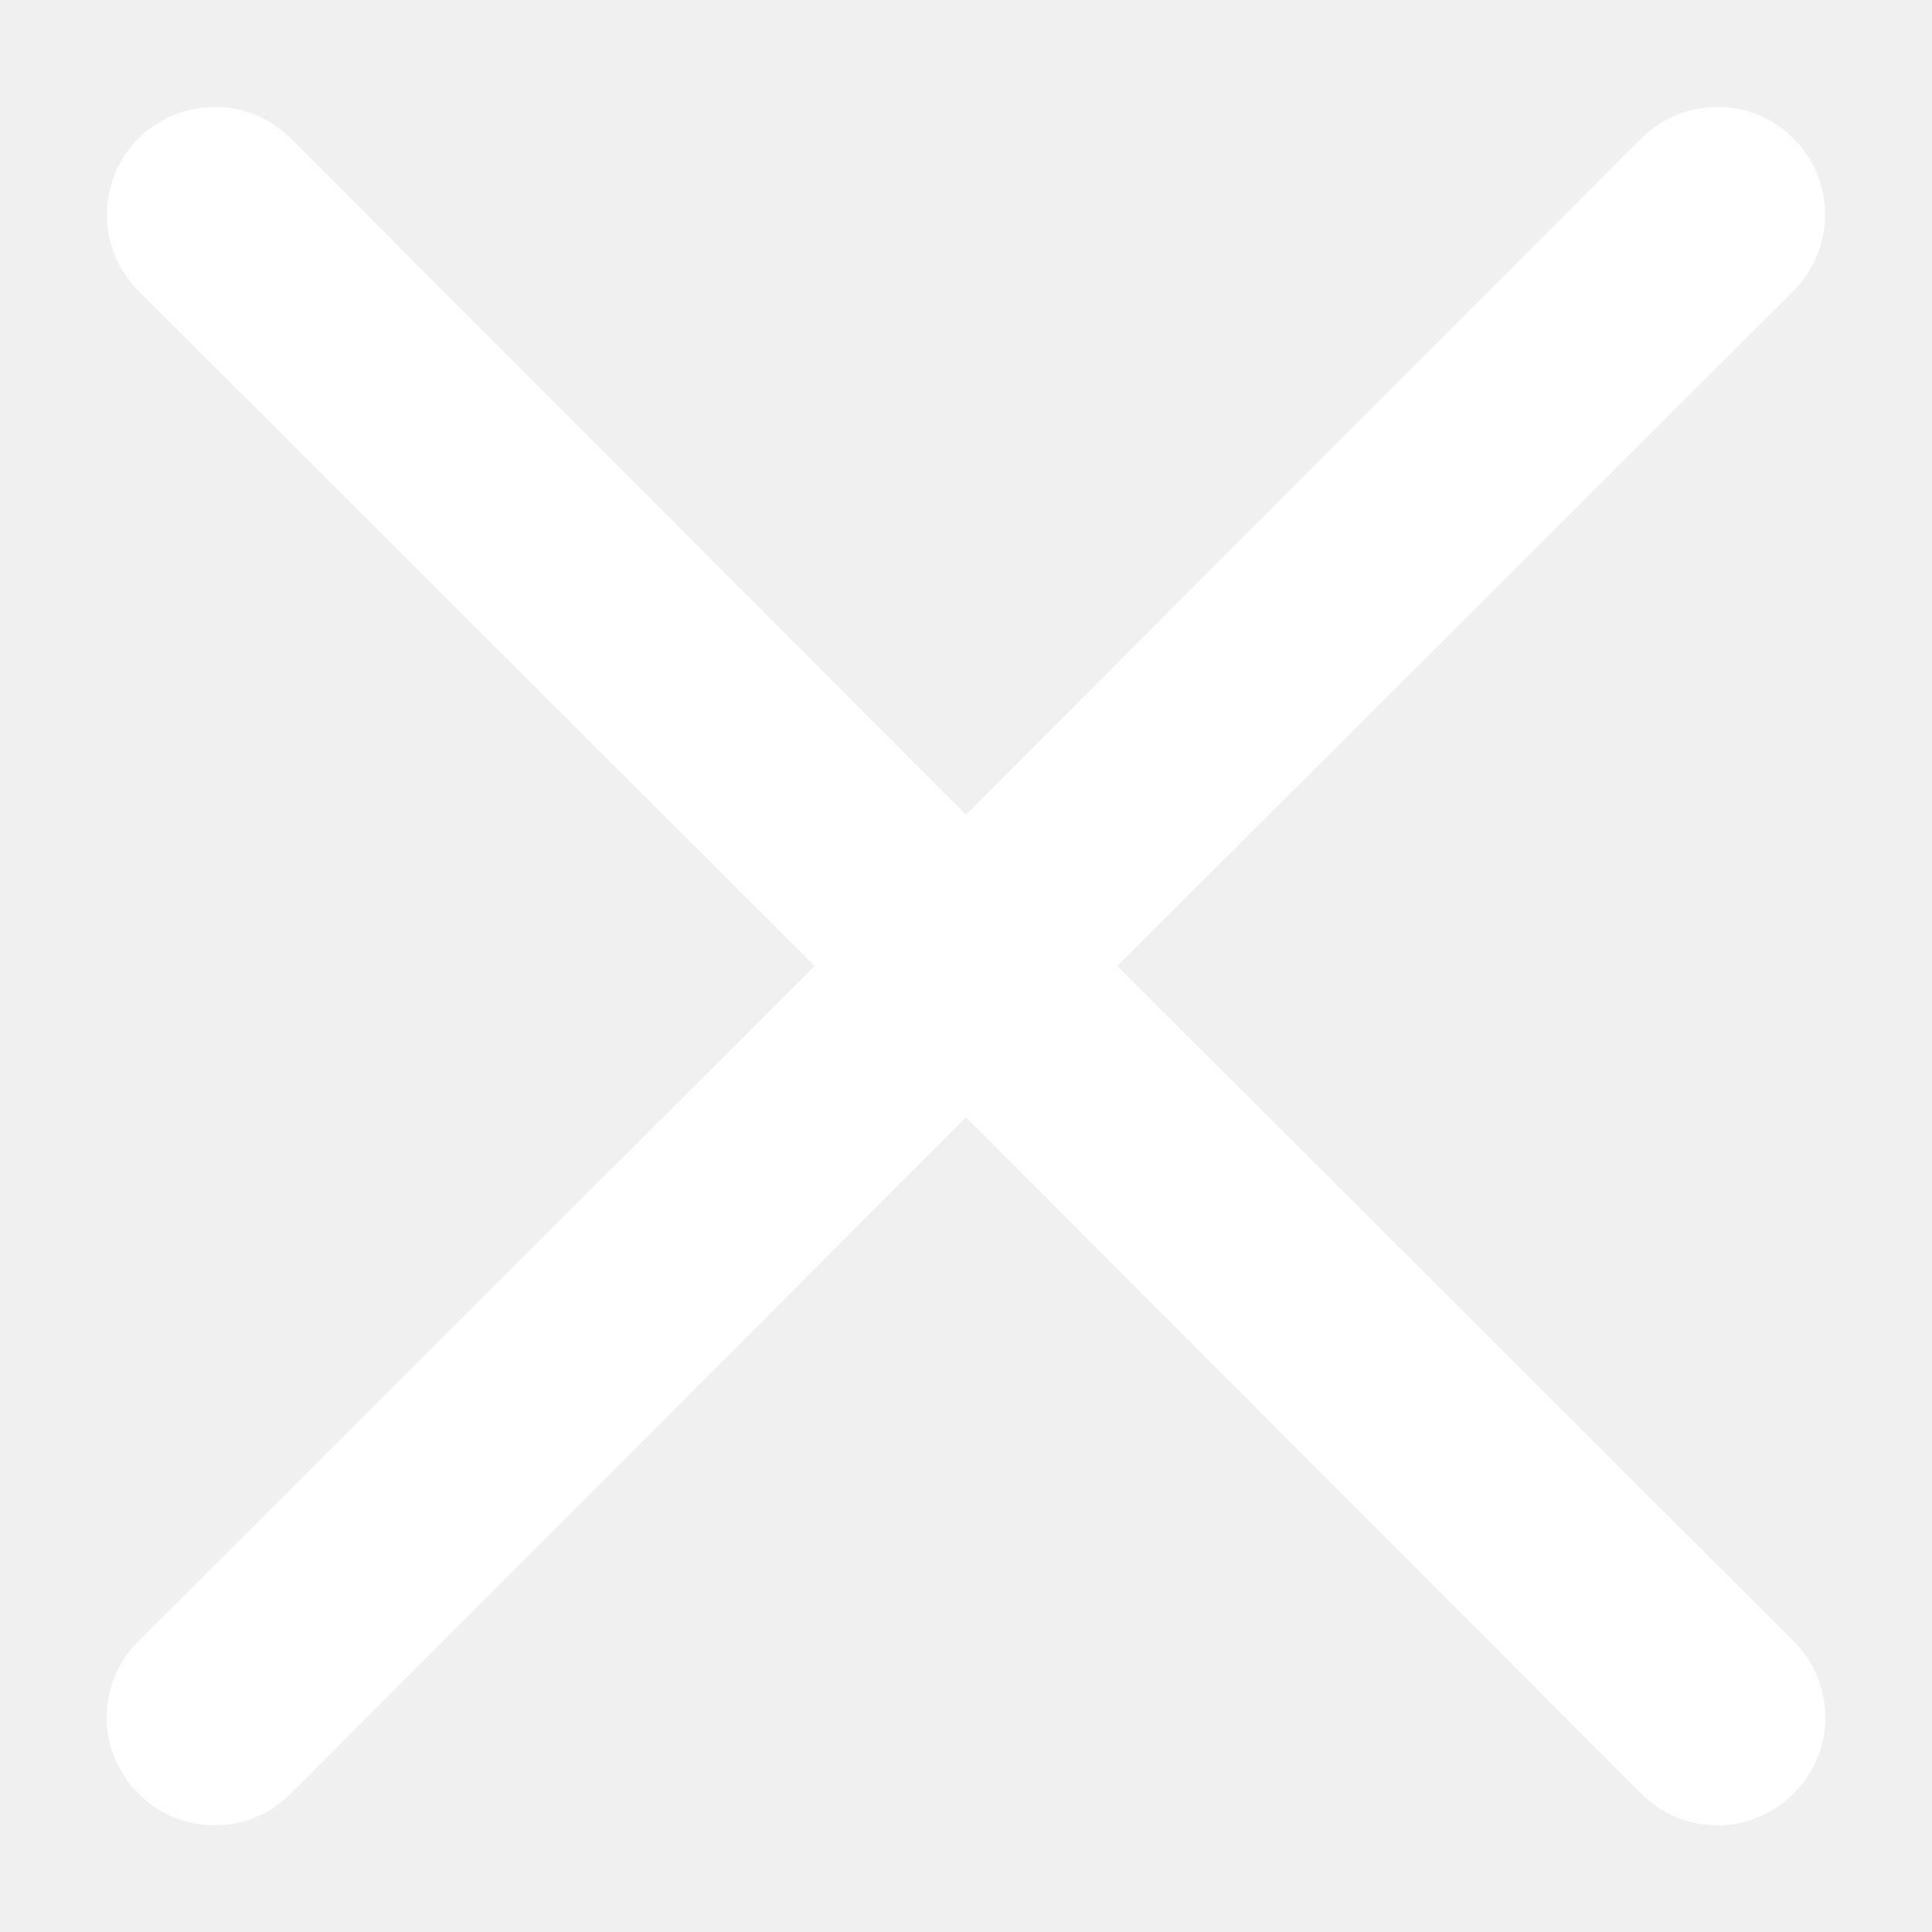
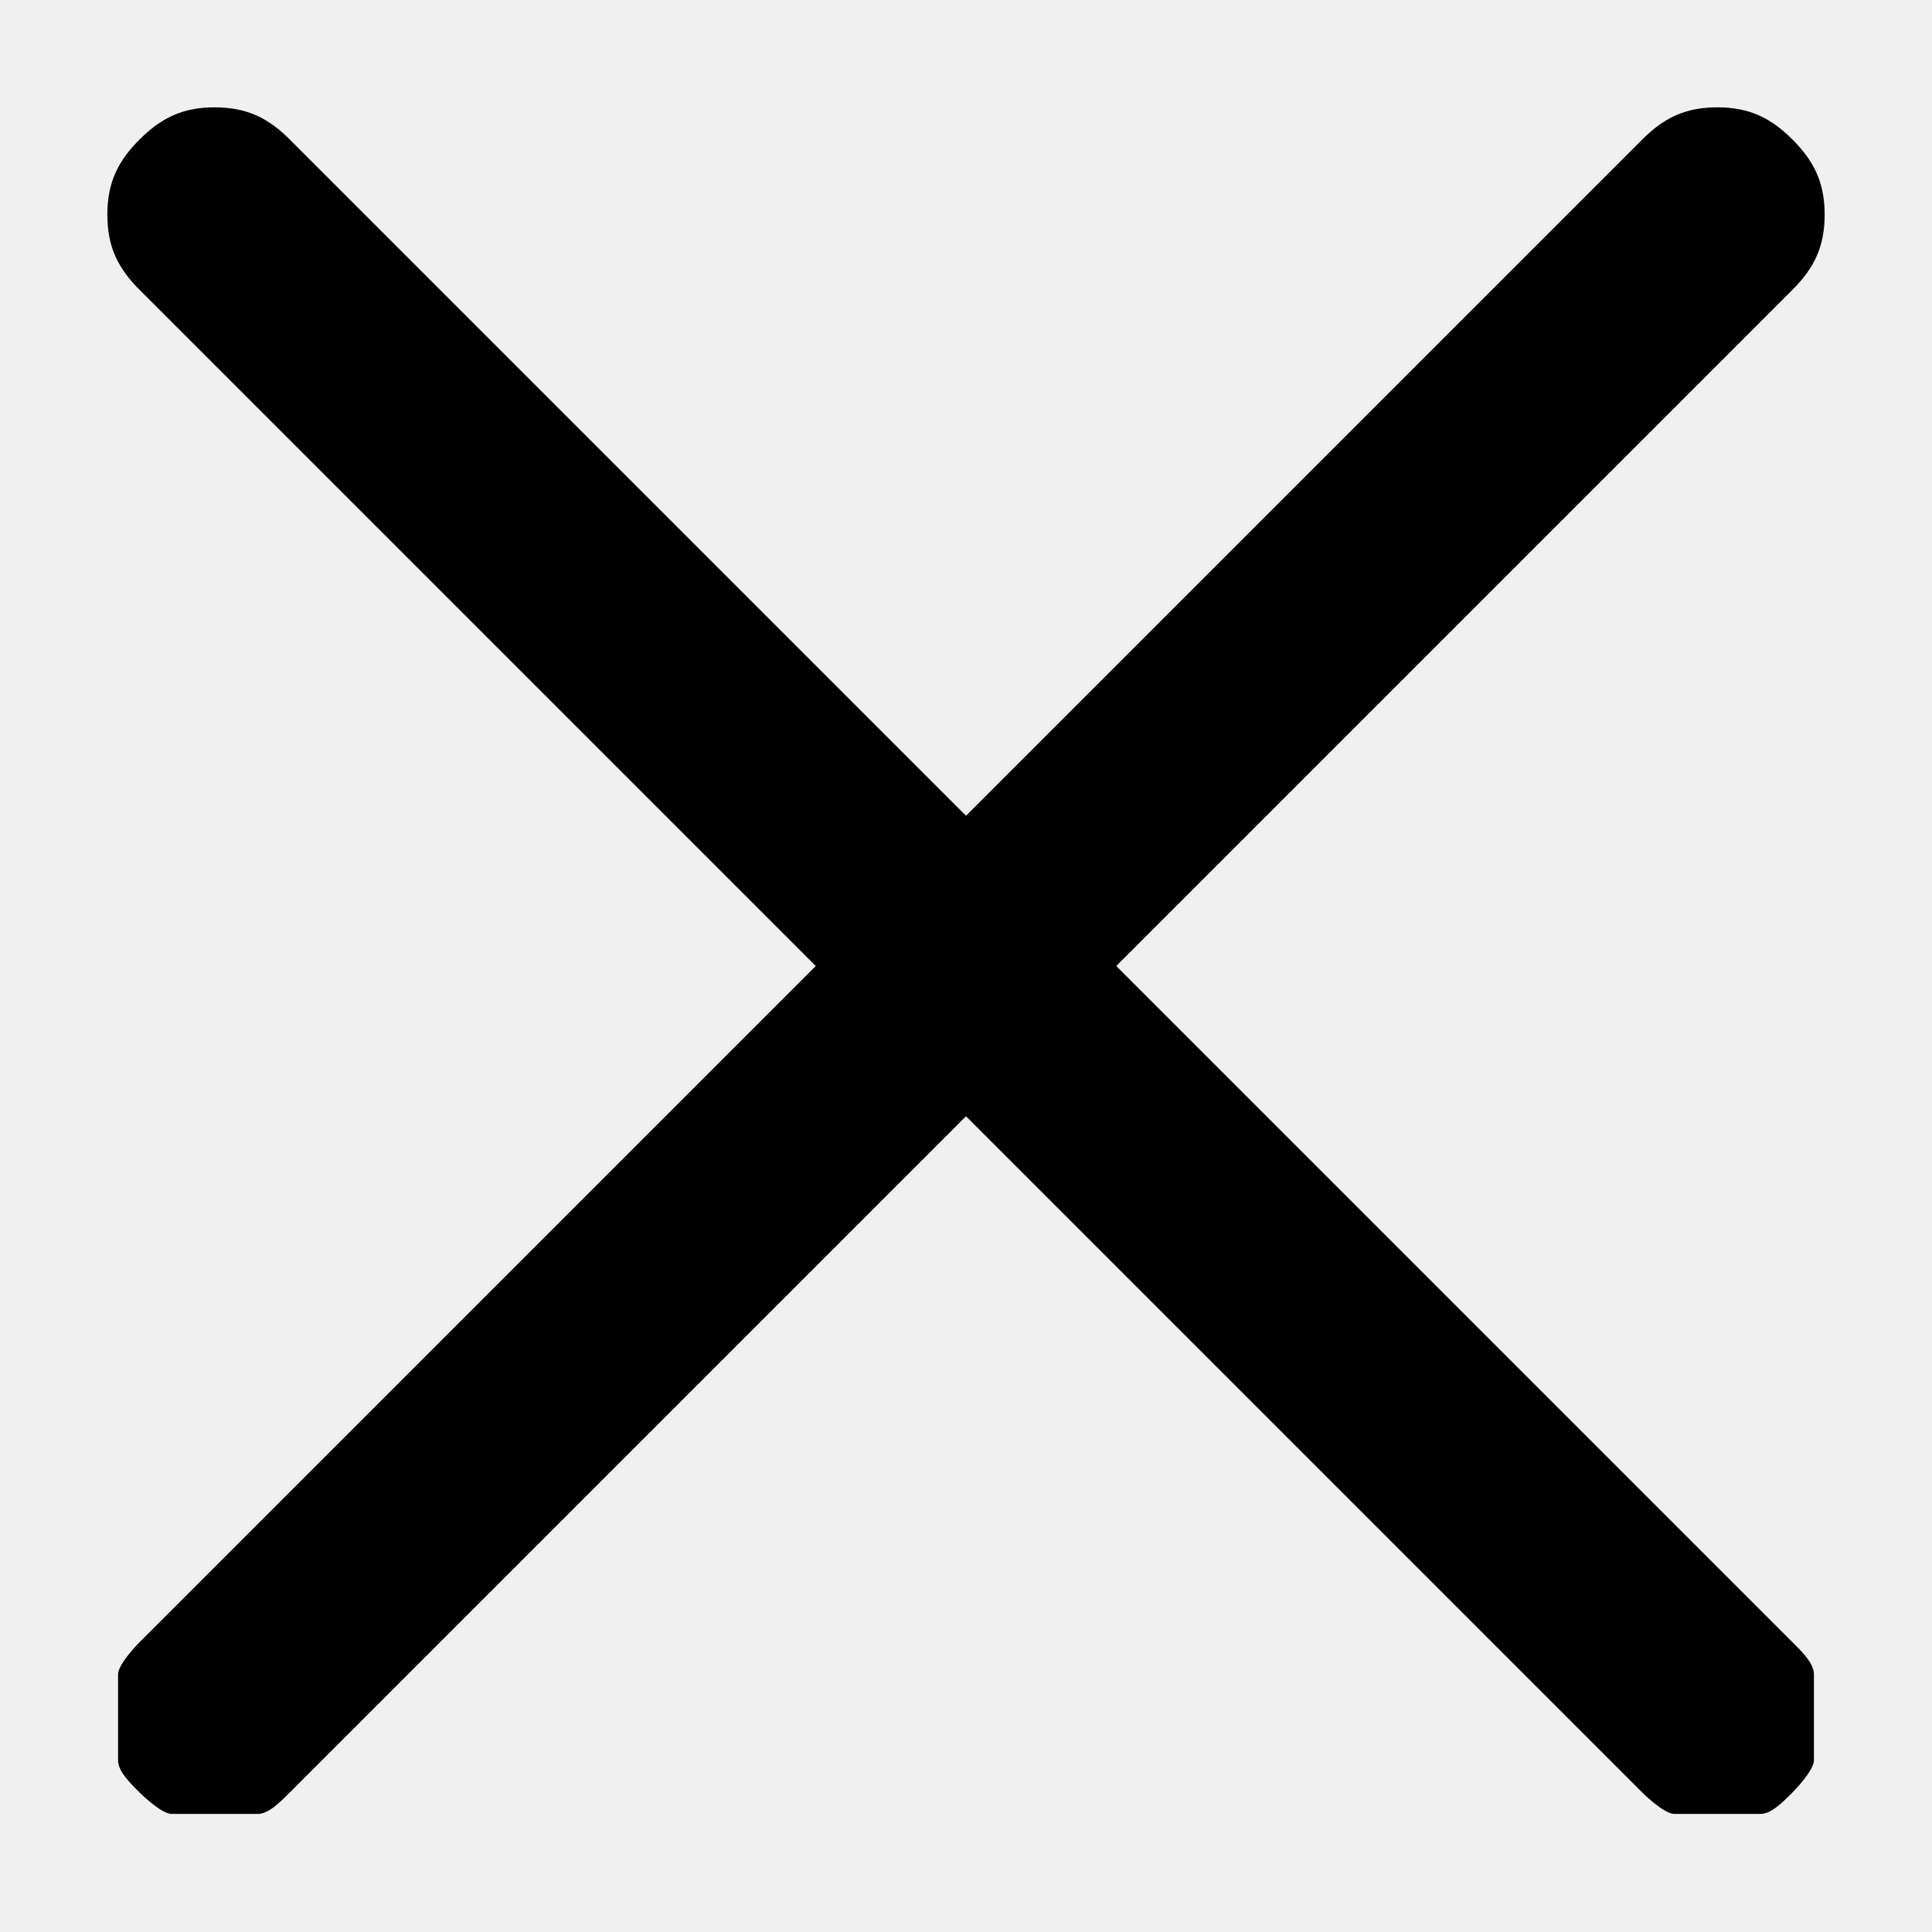
- <svg xmlns="http://www.w3.org/2000/svg" width="18" height="18" viewBox="0 0 18 18" fill="#FFF">
-   <path d="M10.41 9L16.71 2.71C16.898 2.522 17.004 2.266 17.004 2C17.004 1.734 16.898 1.478 16.71 1.29C16.522 1.102 16.266 0.996 16 0.996C15.734 0.996 15.478 1.102 15.29 1.29L9 7.59L2.71 1.29C2.522 1.102 2.266 0.996 2 0.996C1.734 0.996 1.478 1.102 1.29 1.29C1.102 1.478 0.996 1.734 0.996 2C0.996 2.266 1.102 2.522 1.29 2.71L7.59 9L1.29 15.29C1.196 15.383 1.122 15.494 1.071 15.615C1.02 15.737 0.994 15.868 0.994 16C0.994 16.132 1.02 16.263 1.071 16.385C1.122 16.506 1.196 16.617 1.29 16.71C1.383 16.804 1.494 16.878 1.615 16.929C1.737 16.98 1.868 17.006 2 17.006C2.132 17.006 2.263 16.98 2.385 16.929C2.506 16.878 2.617 16.804 2.71 16.71L9 10.41L15.29 16.71C15.383 16.804 15.493 16.878 15.615 16.929C15.737 16.98 15.868 17.006 16 17.006C16.132 17.006 16.263 16.98 16.384 16.929C16.506 16.878 16.617 16.804 16.71 16.71C16.804 16.617 16.878 16.506 16.929 16.385C16.98 16.263 17.006 16.132 17.006 16C17.006 15.868 16.98 15.737 16.929 15.615C16.878 15.494 16.804 15.383 16.71 15.29L10.41 9Z" fill="#FFFFFF" />
+ <svg xmlns="http://www.w3.org/2000/svg" id="Layer_1" version="1.1" viewBox="0 0 18 18">
+   <path d="M10.4,9l6.3-6.3c.2-.2.3-.4.3-.7s-.1-.5-.3-.7c-.2-.2-.4-.3-.7-.3s-.5.1-.7.3l-6.3,6.3L2.7,1.3c-.2-.2-.4-.3-.7-.3s-.5.1-.7.3c-.2.2-.3.4-.3.7s.1.5.3.7l6.3,6.3L1.3,15.3c0,0-.2.2-.2.3,0,.1,0,.3,0,.4s0,.3,0,.4c0,.1.1.2.2.3,0,0,.2.2.3.2s.3,0,.4,0,.3,0,.4,0,.2-.1.3-.2l6.3-6.3,6.3,6.3c0,0,.2.2.3.2.1,0,.3,0,.4,0s.3,0,.4,0c.1,0,.2-.1.3-.2,0,0,.2-.2.2-.3,0-.1,0-.3,0-.4s0-.3,0-.4c0-.1-.1-.2-.2-.3l-6.3-6.3Z" />
</svg>
